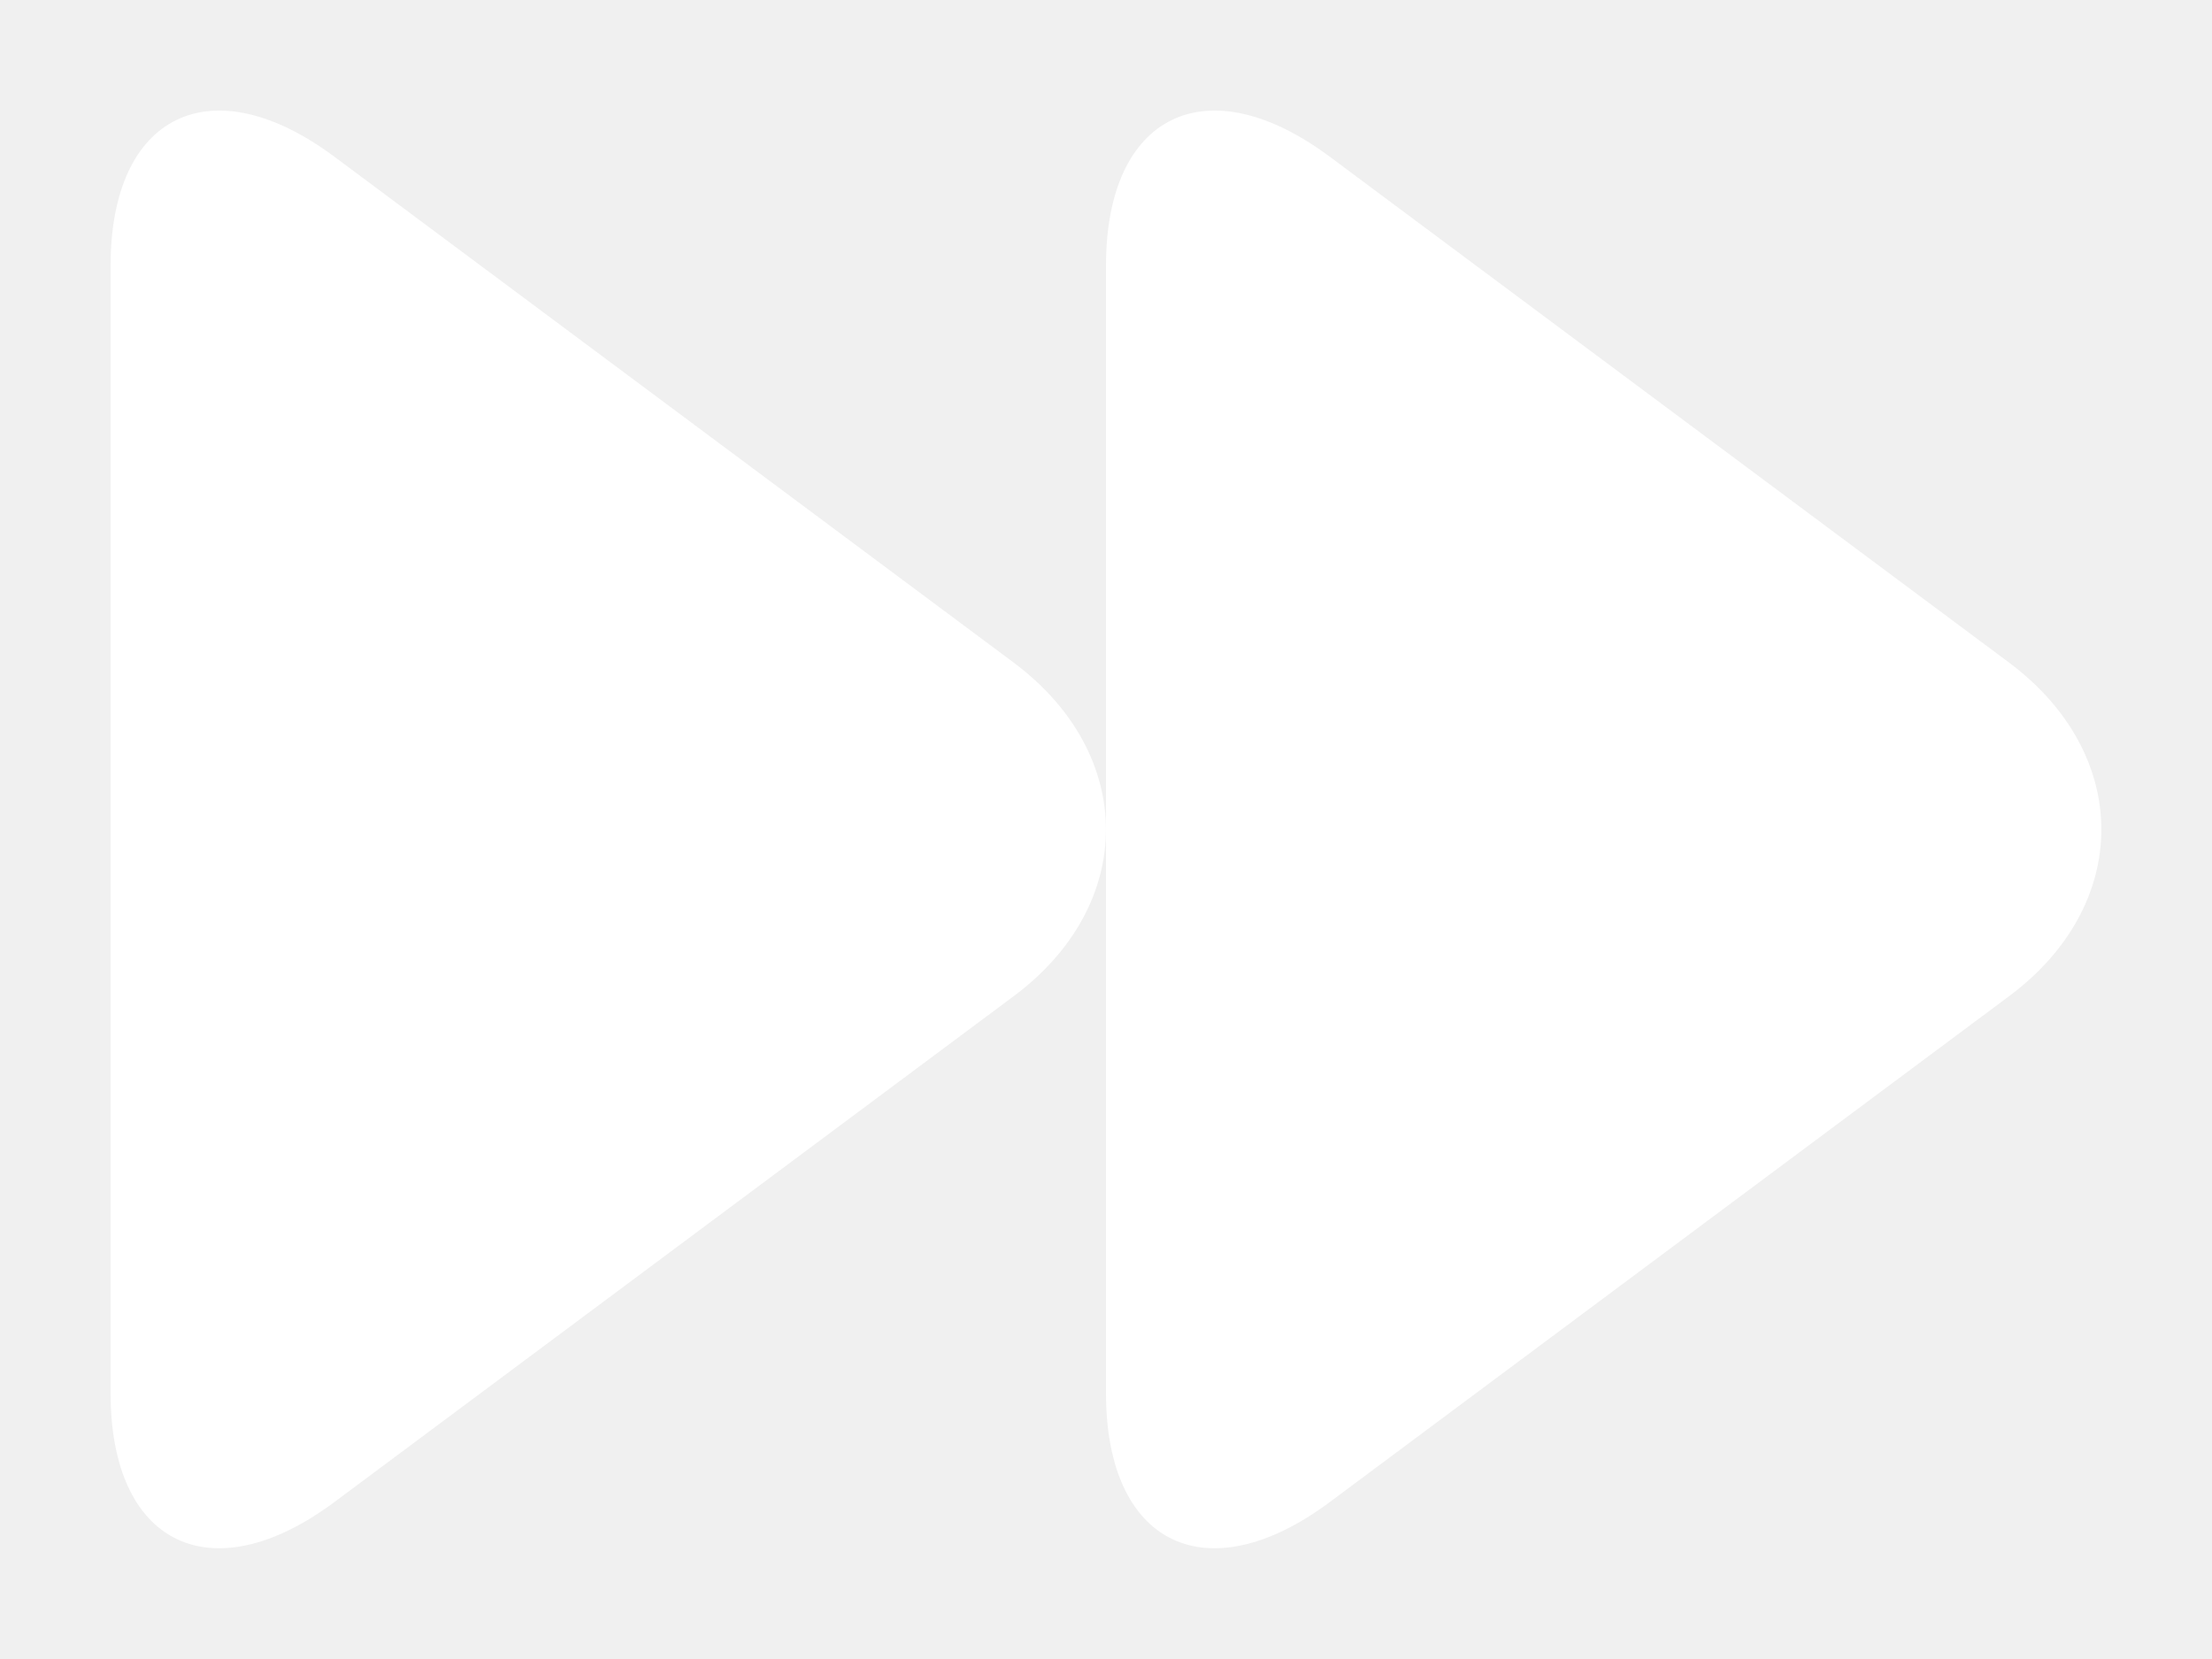
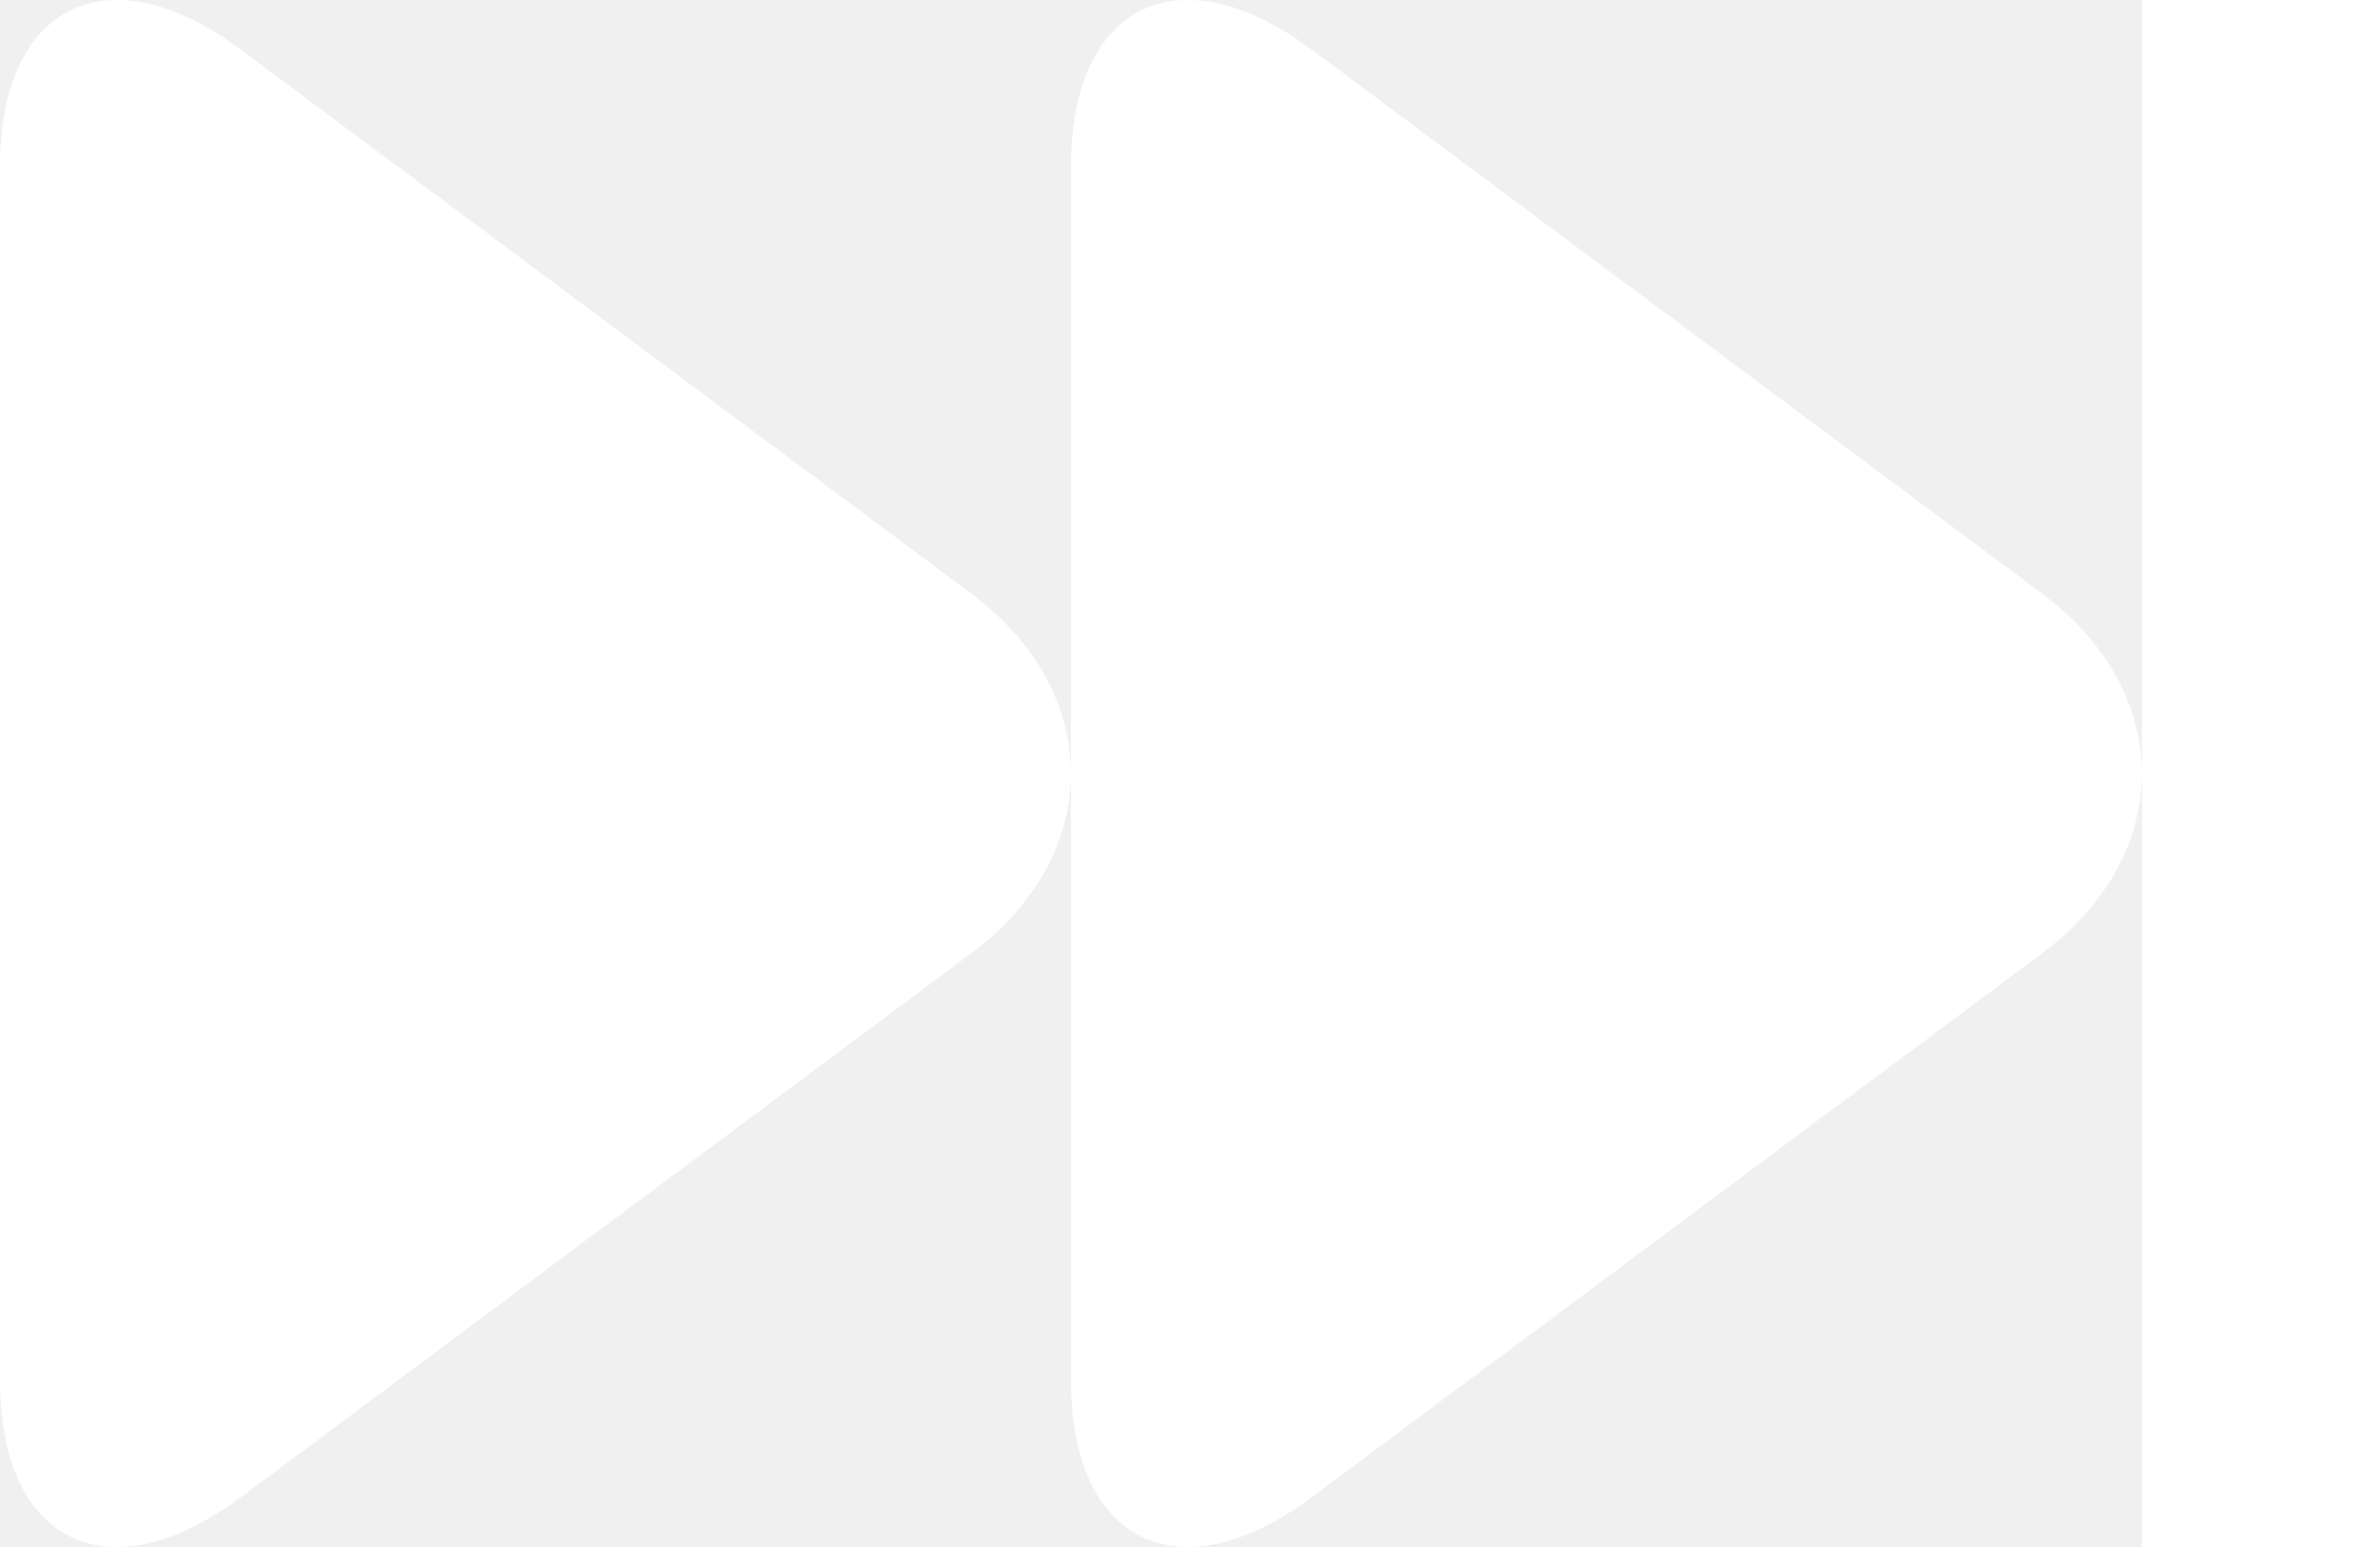
- <svg xmlns="http://www.w3.org/2000/svg" version="1.1" id="Layer_1" x="0px" y="0px" width="20px" height="15px" viewBox="0 0 20 15" enable-background="new 0 0 20 15" xml:space="preserve">
-   <g id="play_12_">
-     <g>
-       <g>
-         <path fill="#FFFFFF" d="M9.164,5.99L3.026,1.419C1.912,0.588,1,1.032,1,2.401v10.197c0,1.37,0.912,1.812,2.026,0.981l6.138-4.571     C10.278,8.18,10.278,6.821,9.164,5.99z" />
-       </g>
-     </g>
-   </g>
-   <g id="play_11_">
-     <g>
-       <g>
-         <path fill="#FFFFFF" d="M18.164,5.99l-6.138-4.571C10.912,0.588,10,1.032,10,2.401v10.197c0,1.37,0.912,1.812,2.026,0.981     l6.138-4.571C19.278,8.18,19.278,6.821,18.164,5.99z" />
-       </g>
-     </g>
-   </g>
+ <svg xmlns="http://www.w3.org/2000/svg" version="1.1" id="Layer_1" x="0px" y="0px" width="20px" height="13px" viewBox="0 0 20 13" enable-background="new 0 0 20 13" xml:space="preserve">
+   <path fill="#FFFFFF" d="M8.164,8.009L2.026,12.58C0.912,13.411,0,12.969,0,11.6V1.401c0-1.369,0.912-1.813,2.026-0.982L8.164,4.99  C9.278,5.821,9.278,7.18,8.164,8.009z" />
+   <path fill="#FFFFFF" d="M17.163,8.009l-6.138,4.571C9.912,13.411,9,12.969,9,11.6V1.401c0-1.369,0.912-1.813,2.025-0.982  l6.138,4.571C18.277,5.821,18.277,7.18,17.163,8.009z" />
+   <rect x="18" fill="#FFFFFF" width="2" height="13" />
</svg>
